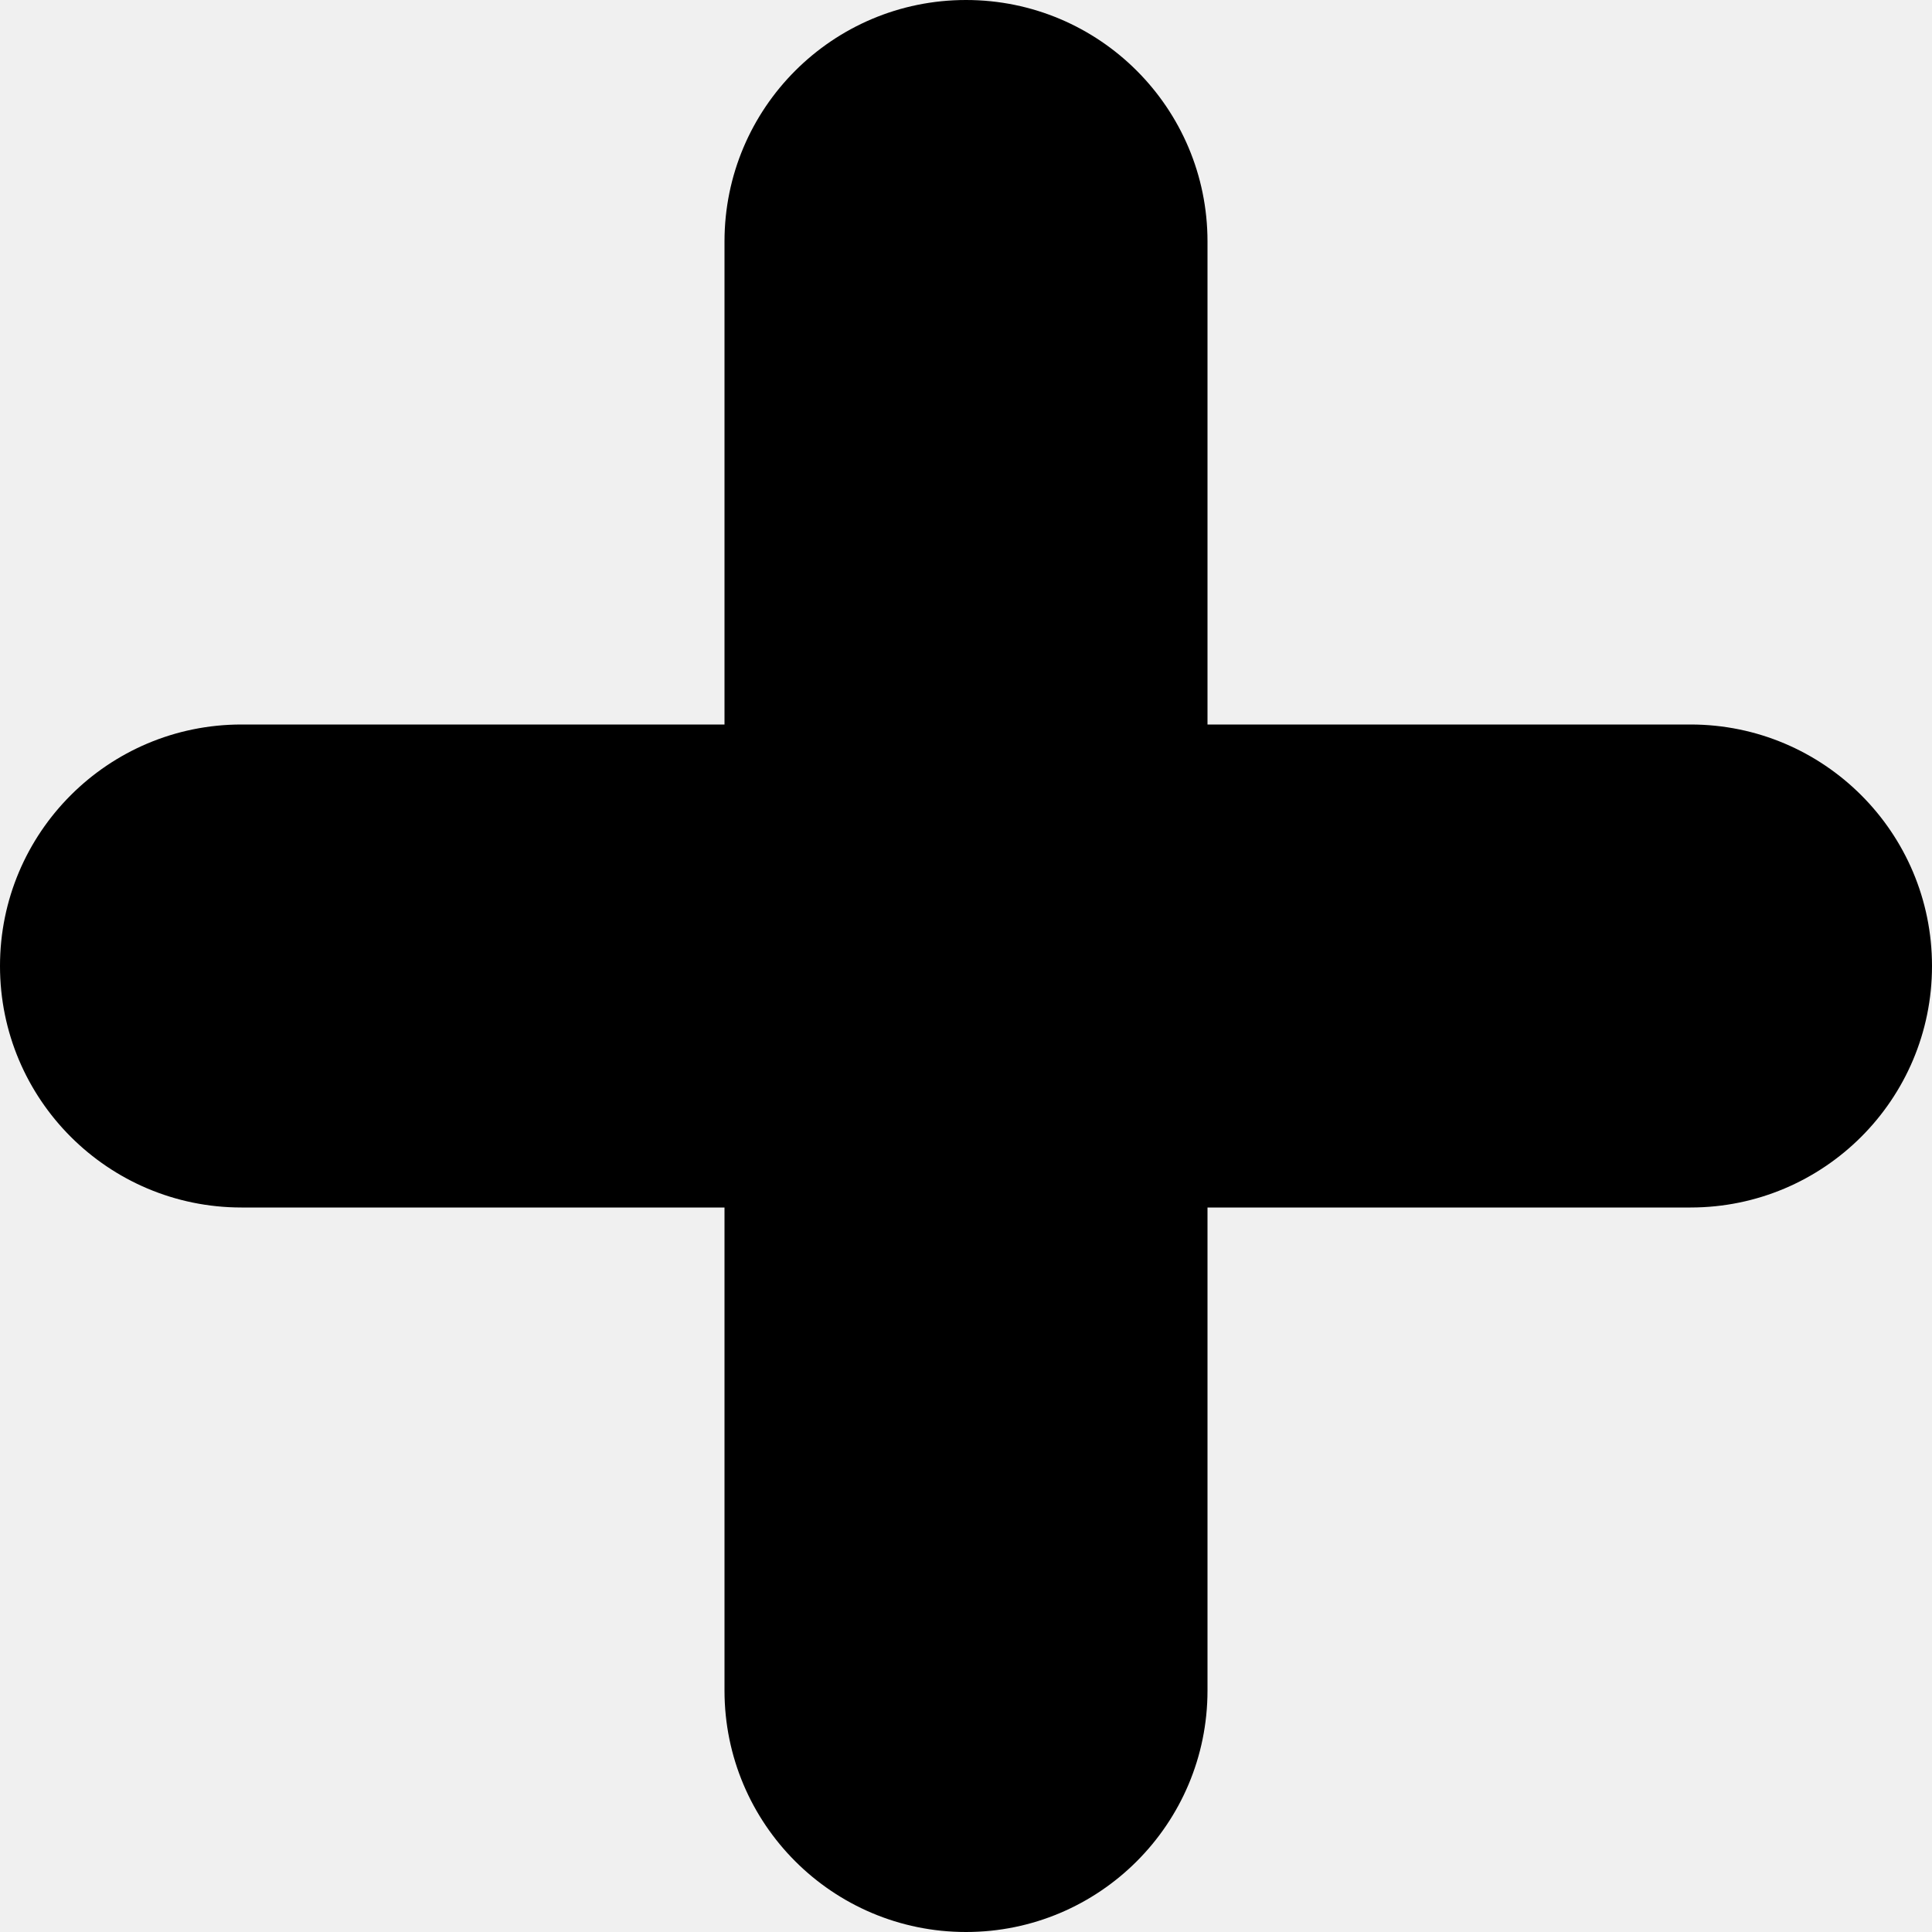
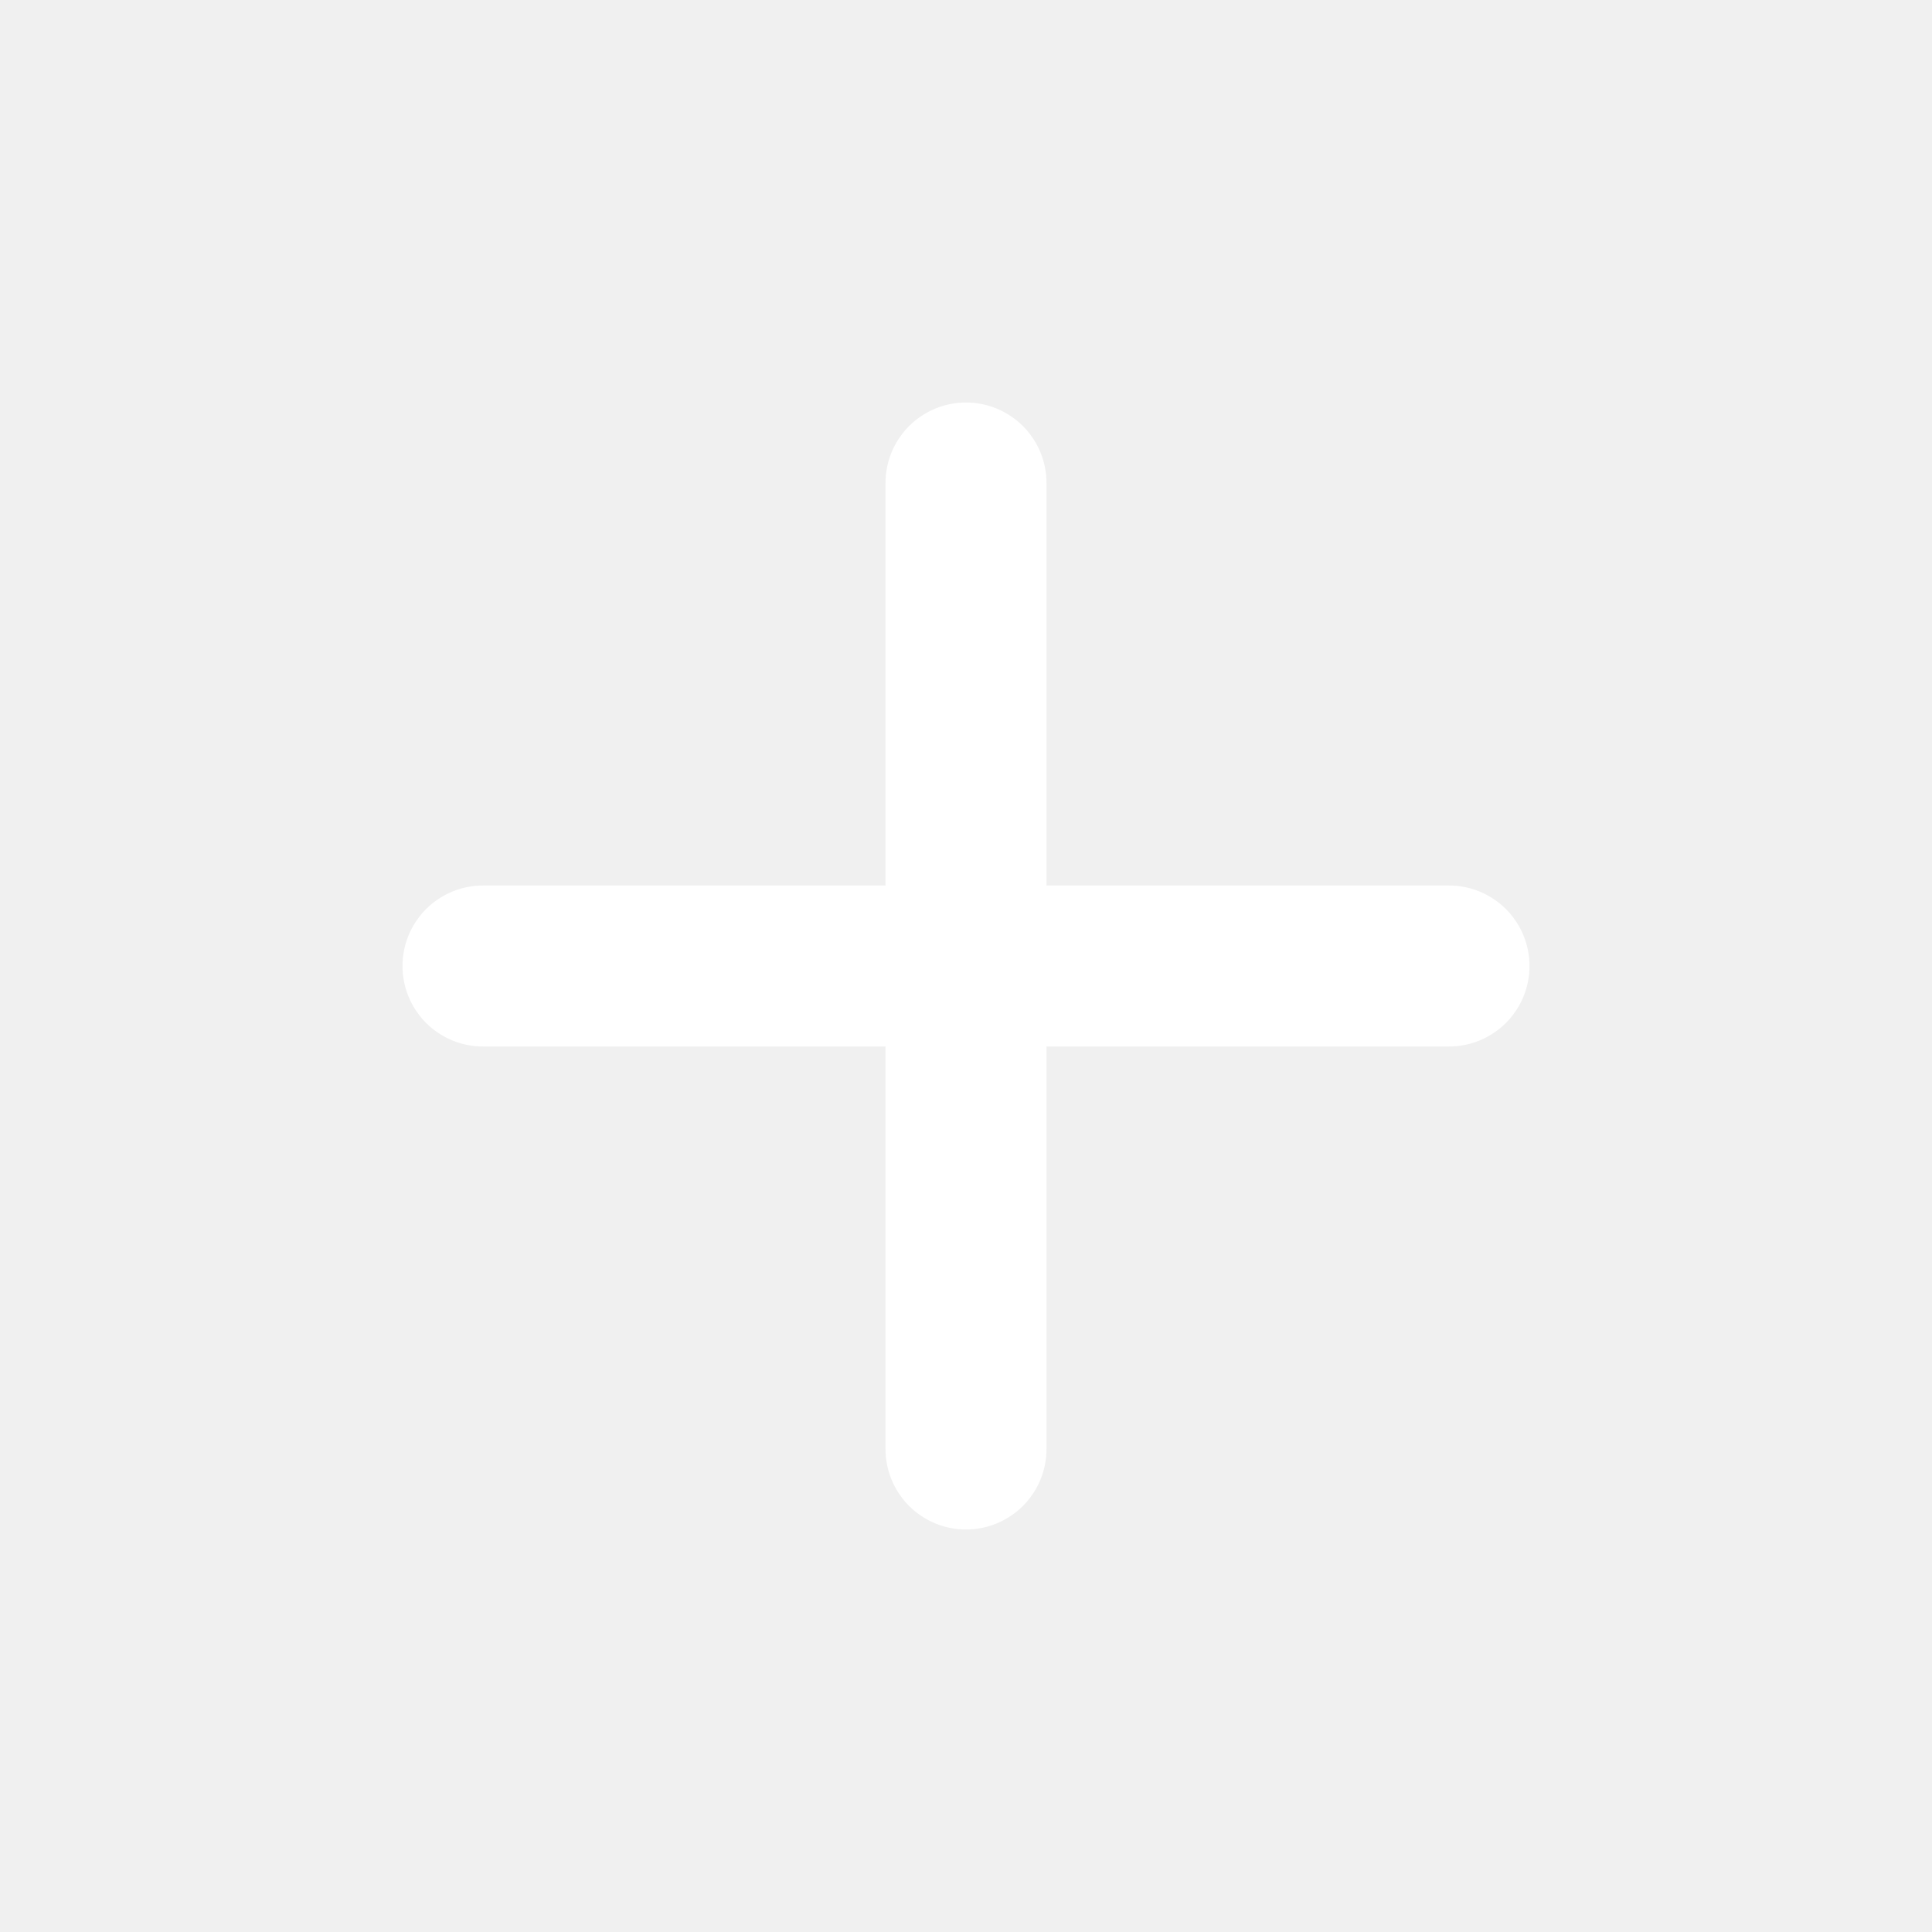
- <svg xmlns="http://www.w3.org/2000/svg" width="800px" height="800px" viewBox="0 0 32 32" version="1.1">
-   <defs>
- 
- </defs>
-   <g id="Page-1" stroke="none" stroke-width="1" fill="none" fill-rule="evenodd">
-     <g id="Icon-Set-Filled" transform="translate(-362, -1037)" fill="#000000">
-       <path d="M390,1049 L382,1049 L382,1041 C382,1038.79 380.209,1037 378,1037 C375.791,1037 374,1038.79 374,1041 L374,1049 L366,1049 C363.791,1049 362,1050.79 362,1053 C362,1055.21 363.791,1057 366,1057 L374,1057 L374,1065 C374,1067.21 375.791,1069 378,1069 C380.209,1069 382,1067.21 382,1065 L382,1057 L390,1057 C392.209,1057 394,1055.21 394,1053 C394,1050.79 392.209,1049 390,1049" id="plus">
- 
- </path>
-     </g>
+ <svg xmlns="http://www.w3.org/2000/svg" width="800px" height="800px" viewBox="0 0 24 24" fill="none">
+   <g id="SVGRepo_bgCarrier" stroke-width="0" />
+   <g id="SVGRepo_tracerCarrier" stroke-linecap="round" stroke-linejoin="round" />
+   <g id="SVGRepo_iconCarrier">
+     <path d="M6 12H18M12 6V18" stroke="#ffffff" stroke-width="2" stroke-linecap="round" stroke-linejoin="round" />
  </g>
</svg>
